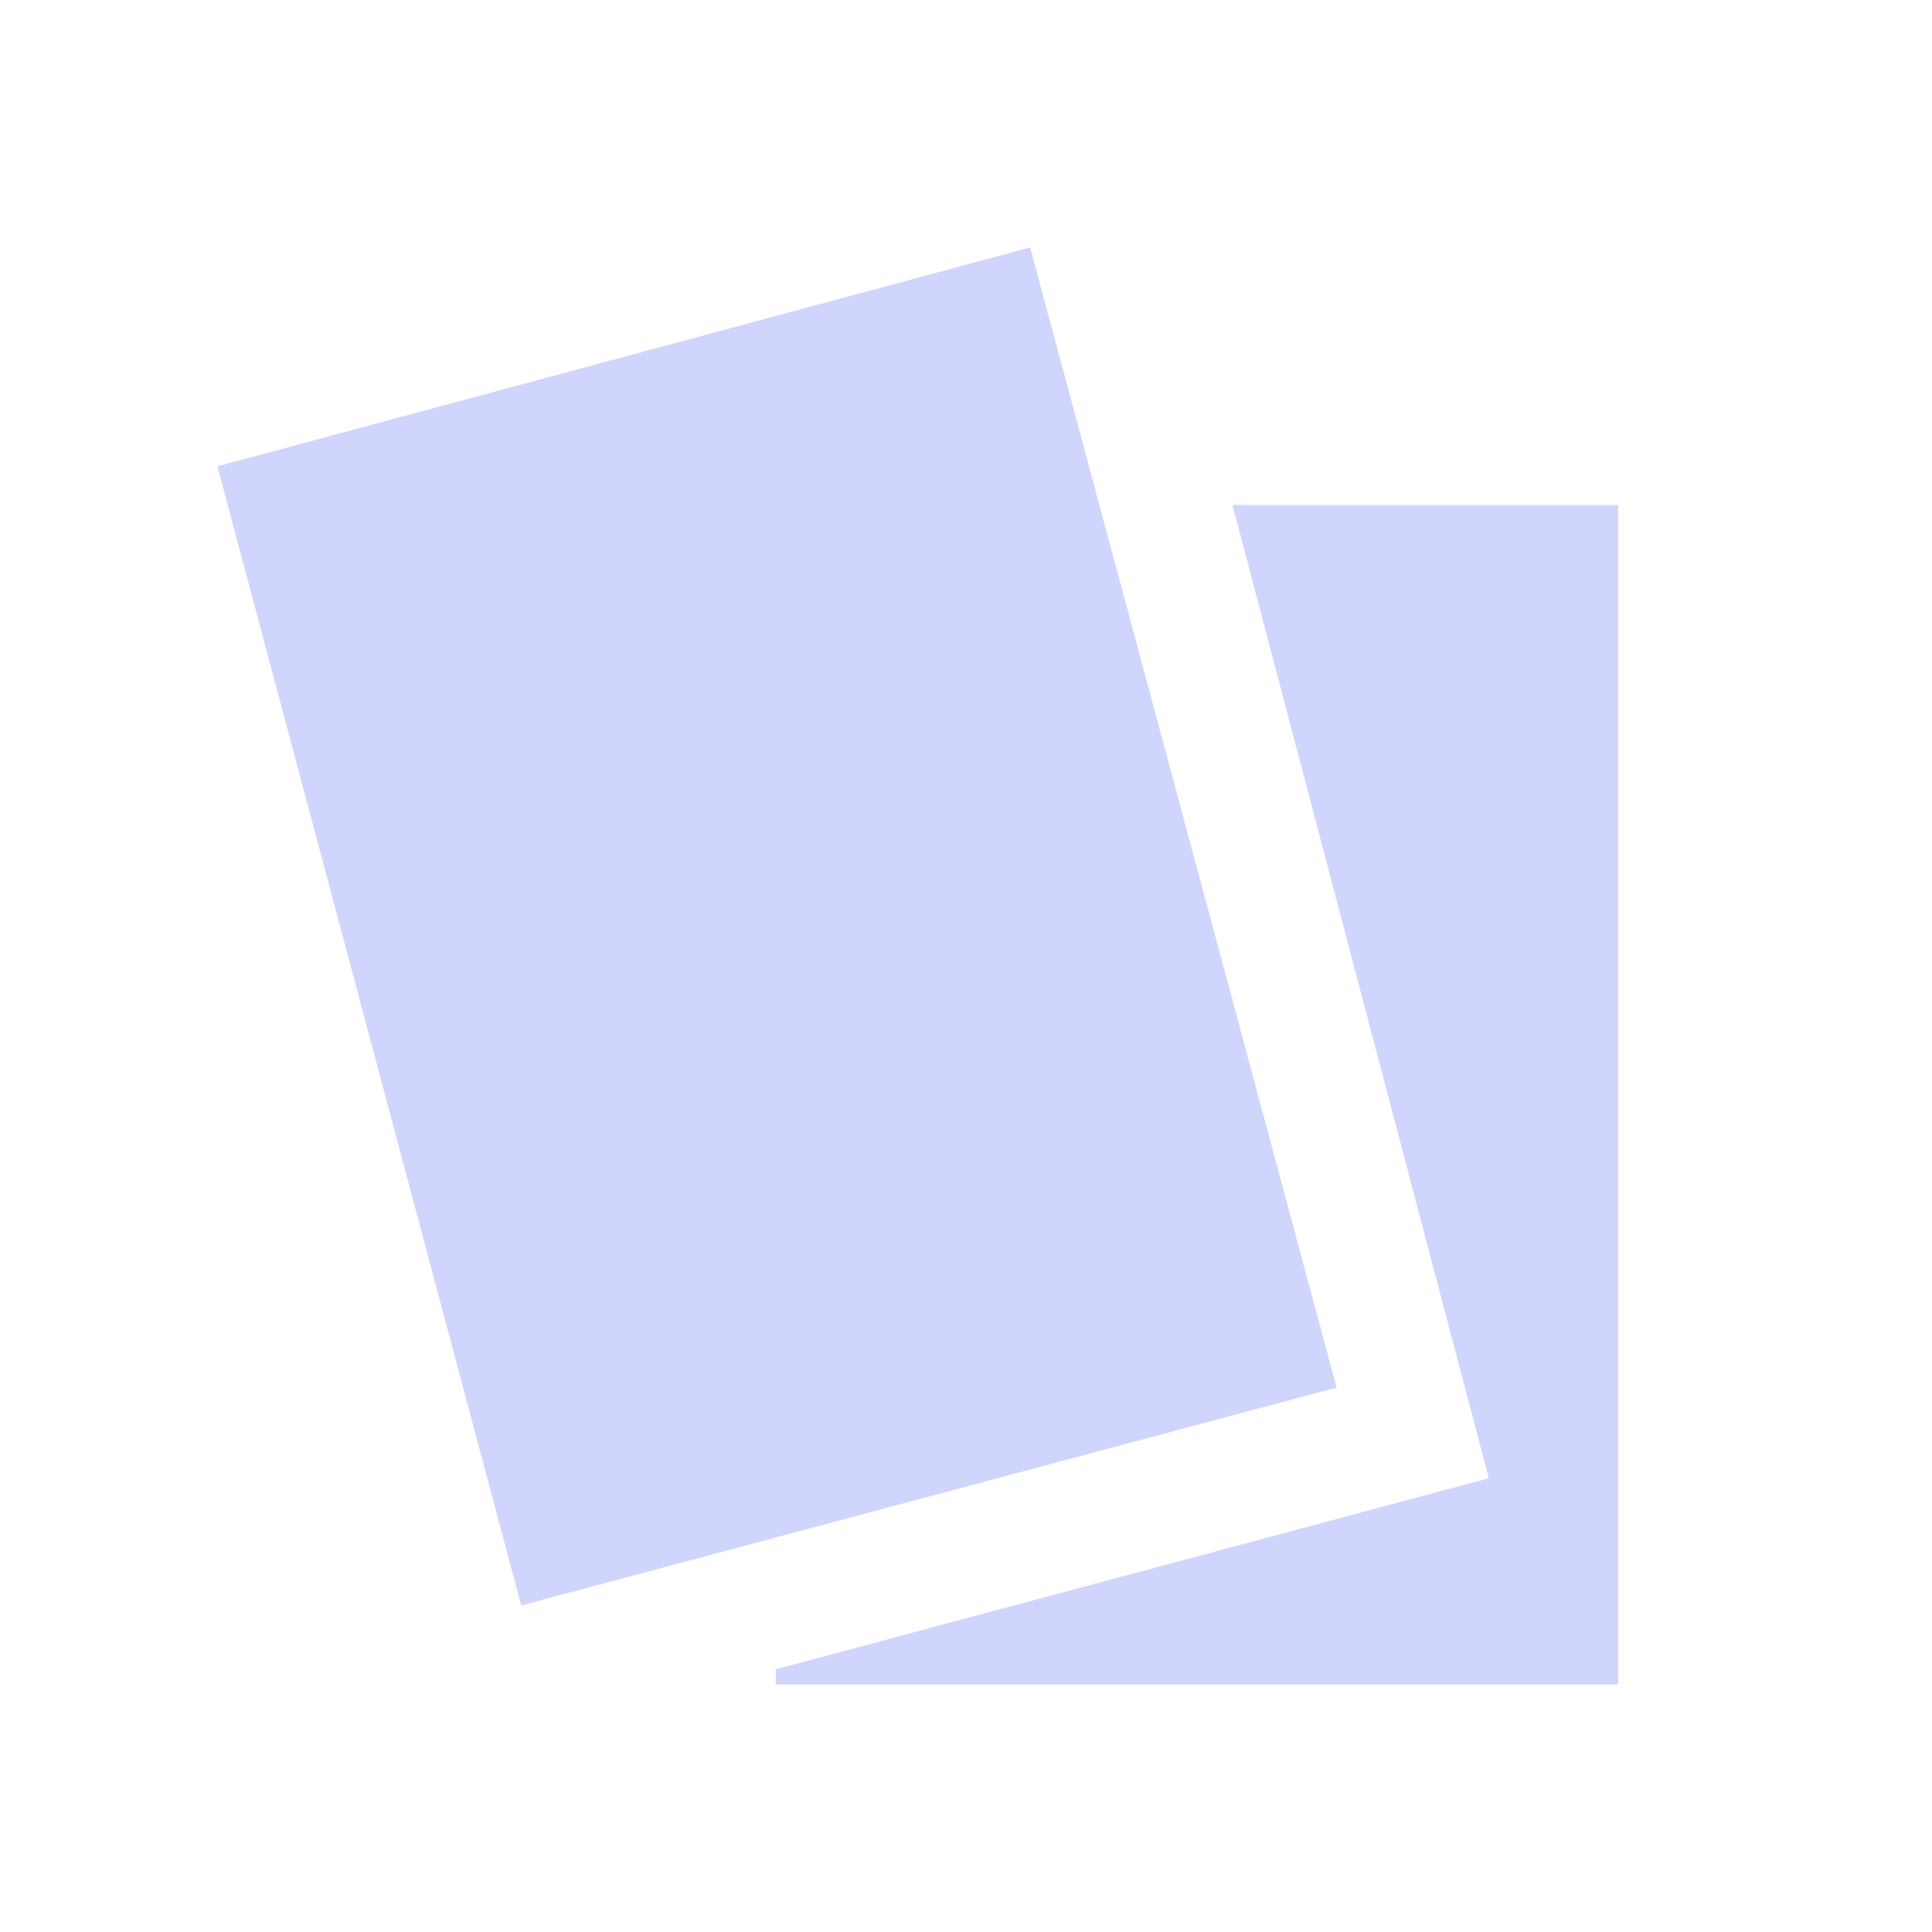
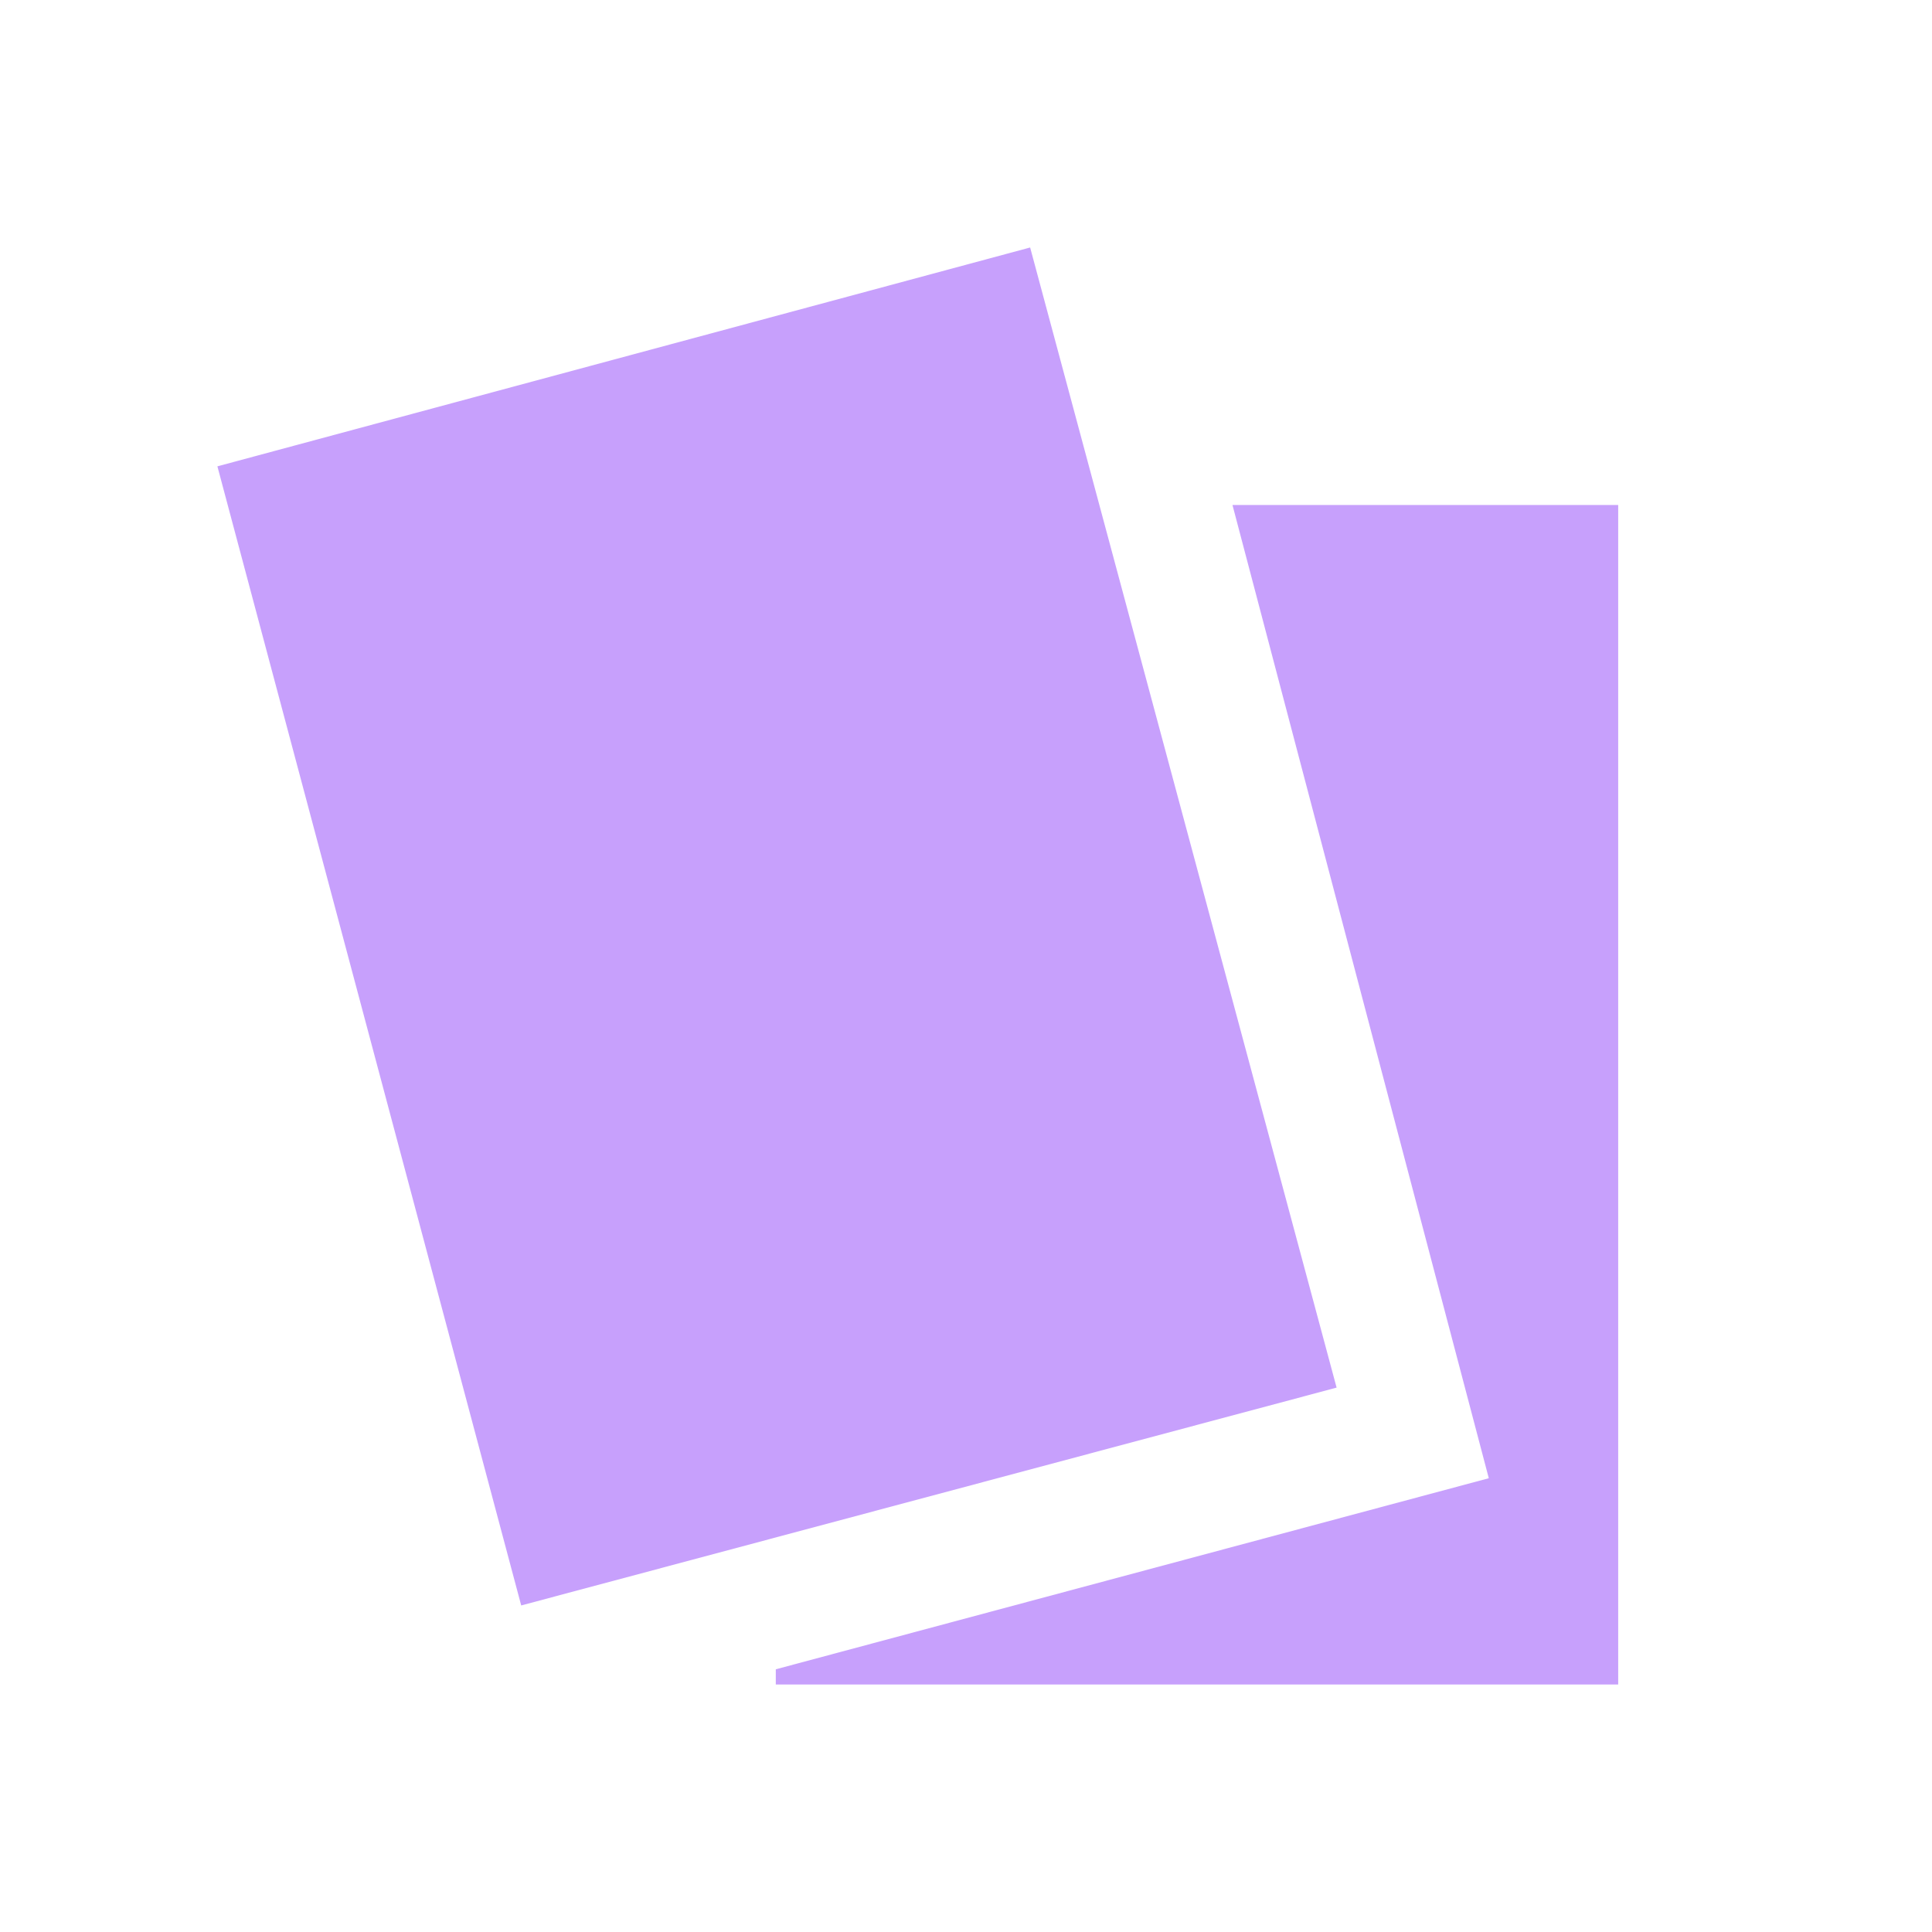
<svg xmlns="http://www.w3.org/2000/svg" width="40" height="40" viewBox="0 0 40 40">
  <g id="icon-tinder" transform="translate(-320 -504)">
    <rect id="Rectangle_252" data-name="Rectangle 252" width="40" height="40" rx="5" transform="translate(320 504)" fill="none" />
    <g id="Groupe_4362" data-name="Groupe 4362" transform="translate(324.501 509.124)">
-       <path id="Tracé_72" data-name="Tracé 72" d="M16.827,0,0,4.531l6.29,23.584,16.882-4.51Z" transform="translate(0 0)" fill="#d0d5fd" />
-       <path id="Tracé_73" data-name="Tracé 73" d="M298.805,133.446l5.307,20.15-14.762,3.956,0,.315h17.441V133.446Z" transform="translate(-277.789 -128.115)" fill="#d0d5fd" />
+       <path id="Tracé_72" data-name="Tracé 72" d="M16.827,0,0,4.531l6.29,23.584,16.882-4.51Z" transform="translate(0 0)" fill="#c7a0fc" />
+       <path id="Tracé_73" data-name="Tracé 73" d="M298.805,133.446l5.307,20.15-14.762,3.956,0,.315h17.441V133.446Z" transform="translate(-277.789 -128.115)" fill="#c7a0fc" />
    </g>
  </g>
</svg>
